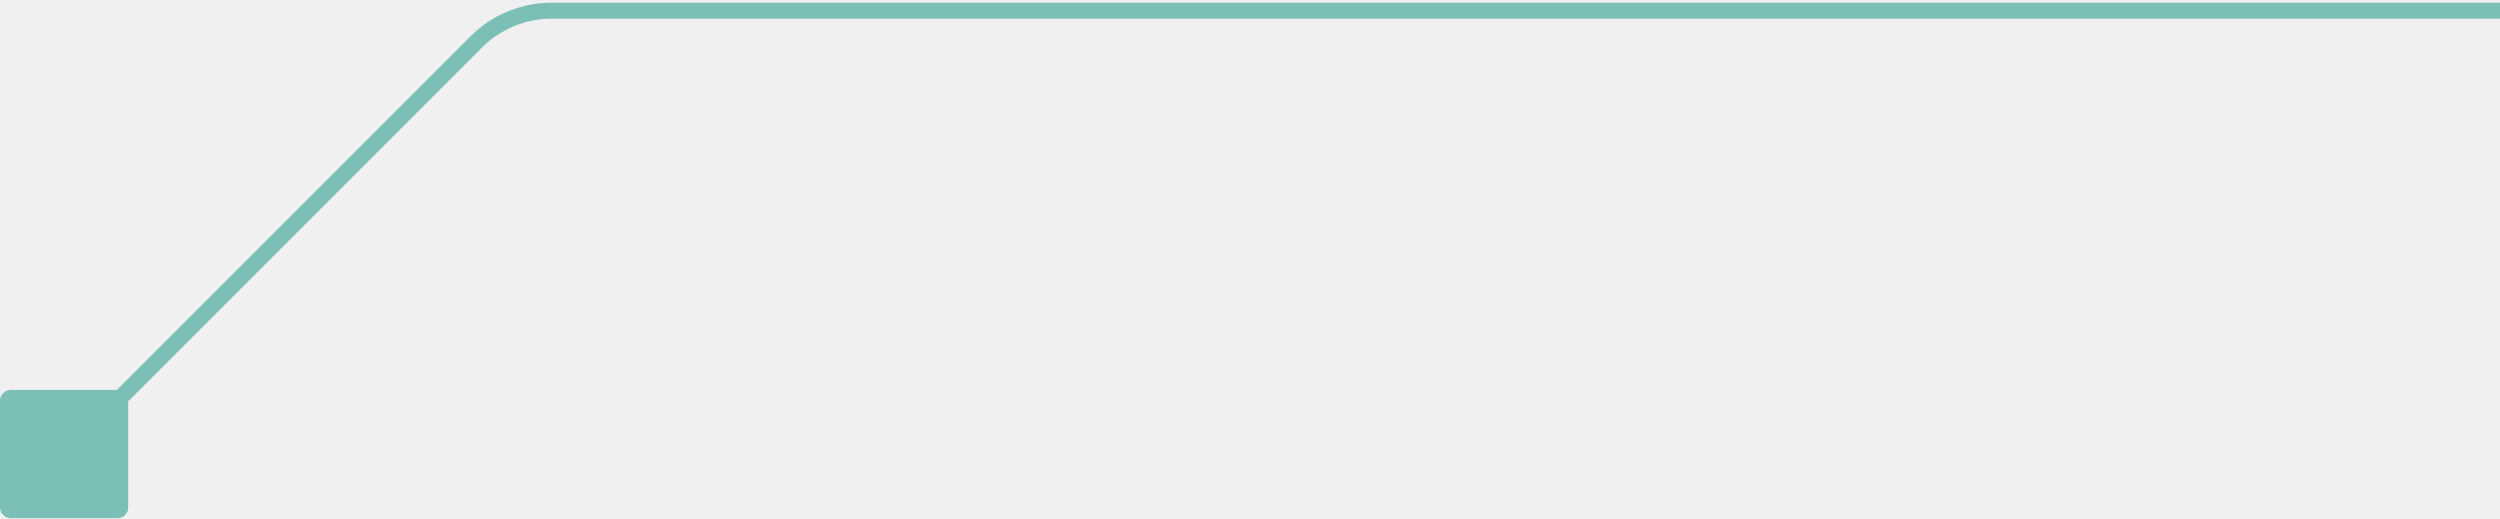
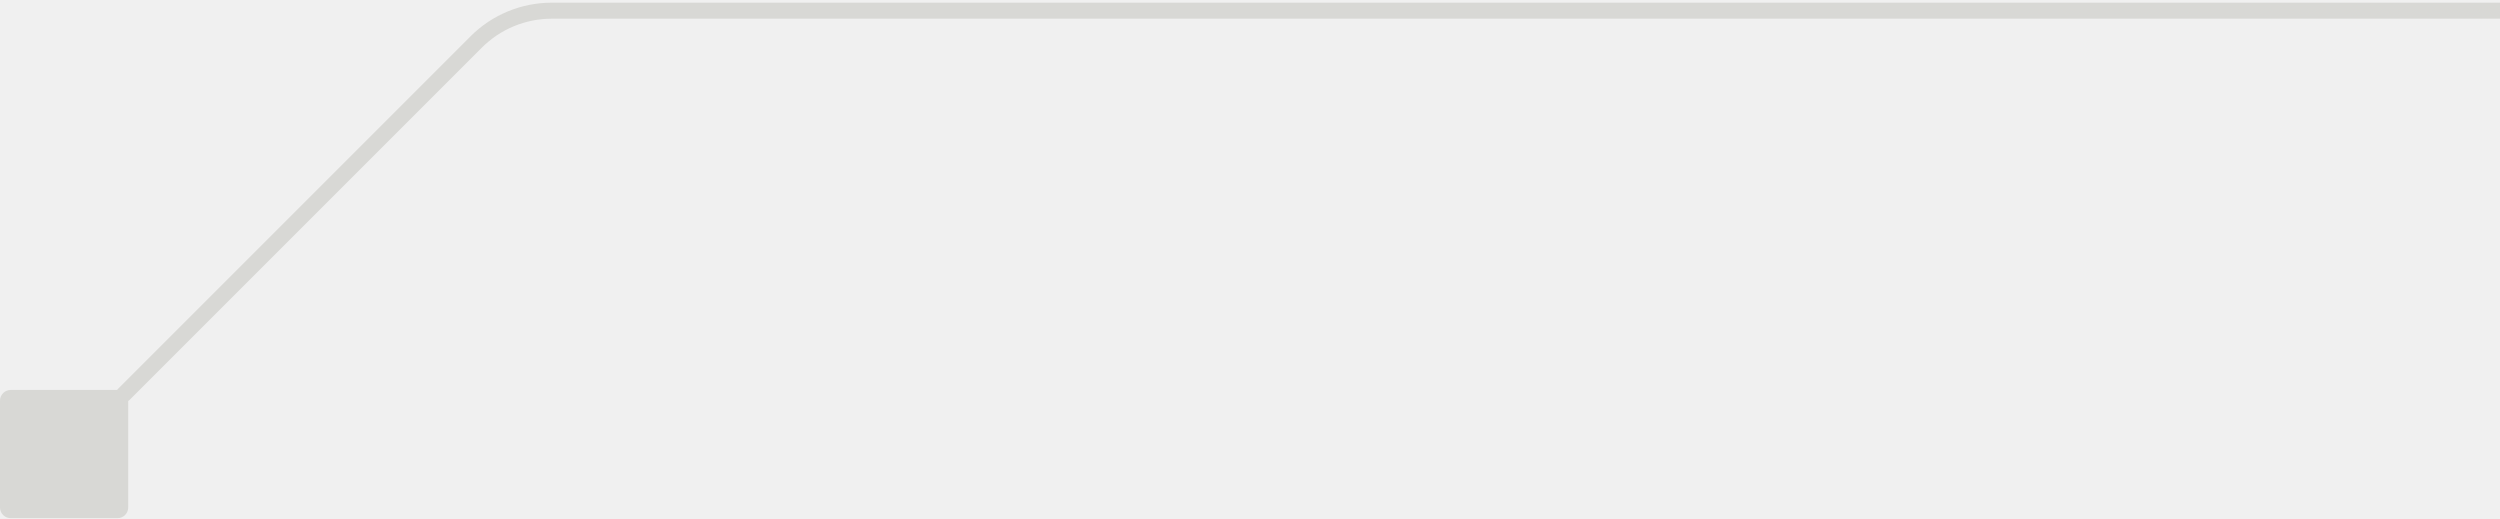
<svg xmlns="http://www.w3.org/2000/svg" width="468" height="97" viewBox="0 0 468 97" fill="none">
  <mask id="path-1-inside-1_2164_2755" fill="white">
    <rect y="73" width="24" height="24" rx="2" />
  </mask>
-   <rect y="73" width="24" height="24" rx="2" stroke="#7BBFB7" fill="#7BBFB7" stroke-width="6" mask="url(#path-1-inside-1_2164_2755)" />
-   <path d="M23 74L89.142 7.858C92.893 4.107 97.98 2 103.284 2H468" stroke="#7BBFB7" stroke-width="3" />
+   <rect y="73" width="24" height="24" rx="2" stroke="#d8d8d5" fill="#d8d8d5" stroke-width="6" mask="url(#path-1-inside-1_2164_2755)" />
+   <path d="M23 74L89.142 7.858C92.893 4.107 97.98 2 103.284 2H468" stroke="#d8d8d5" stroke-width="3" />
</svg>
